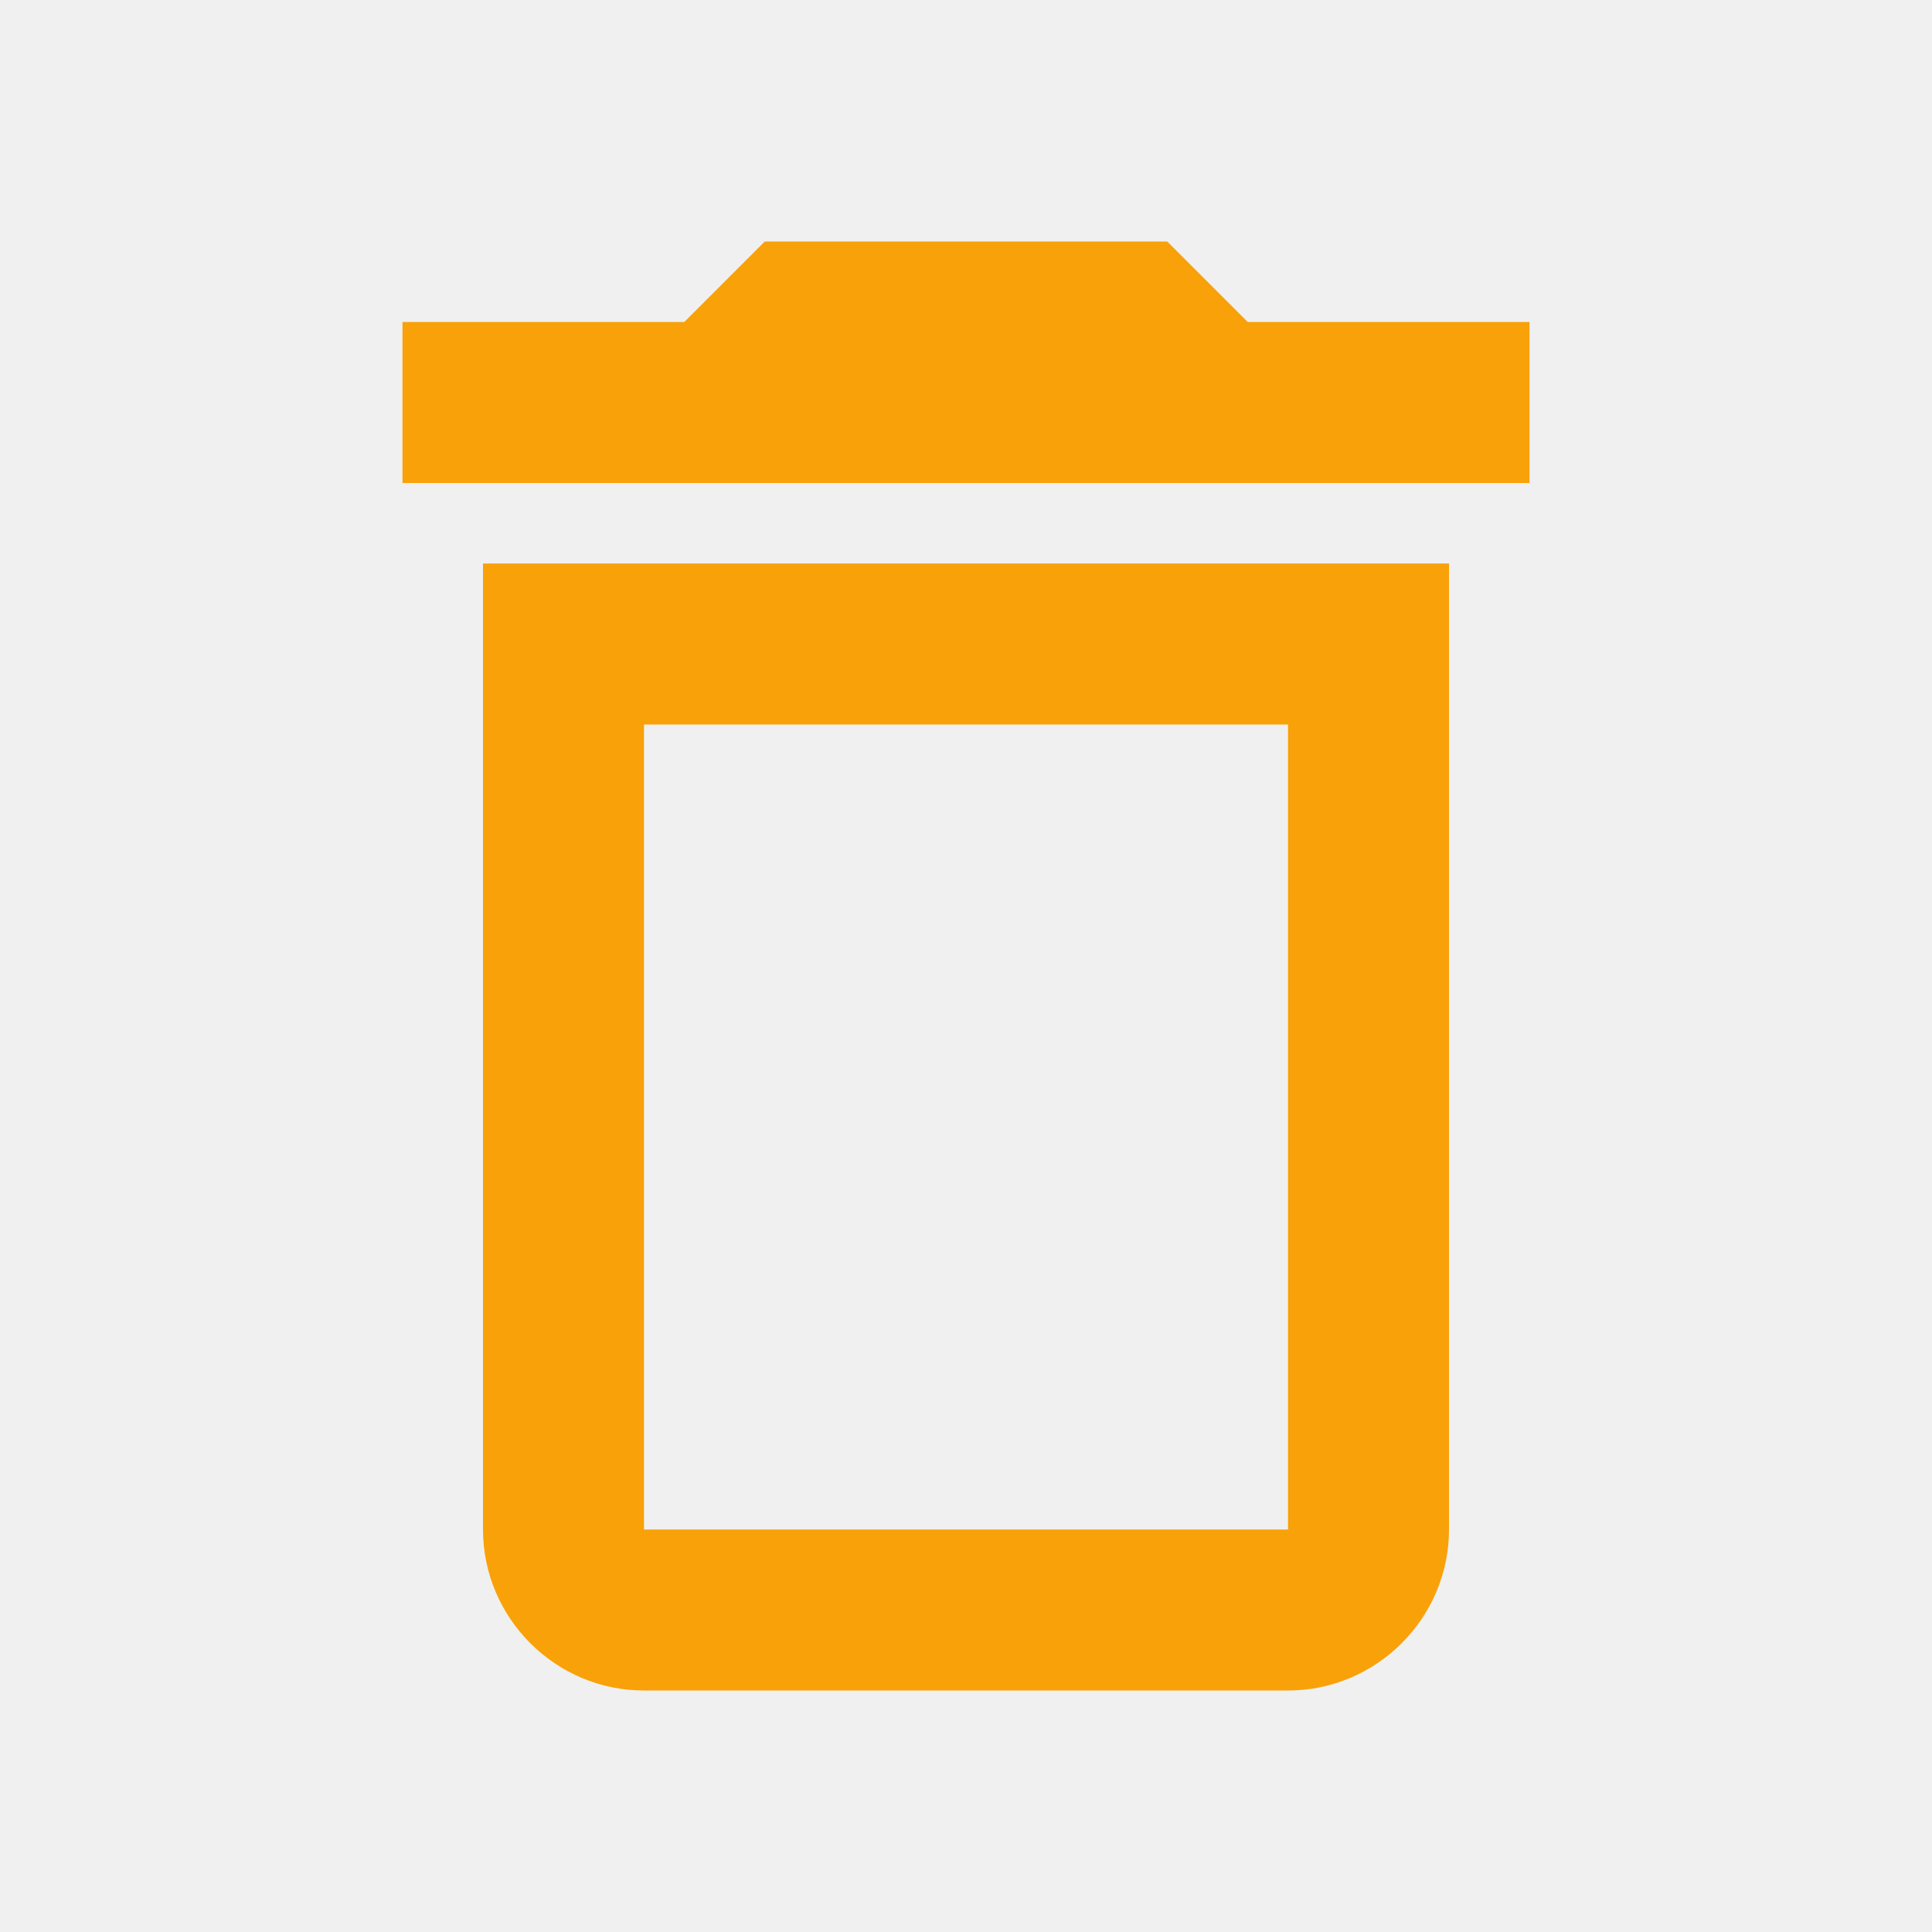
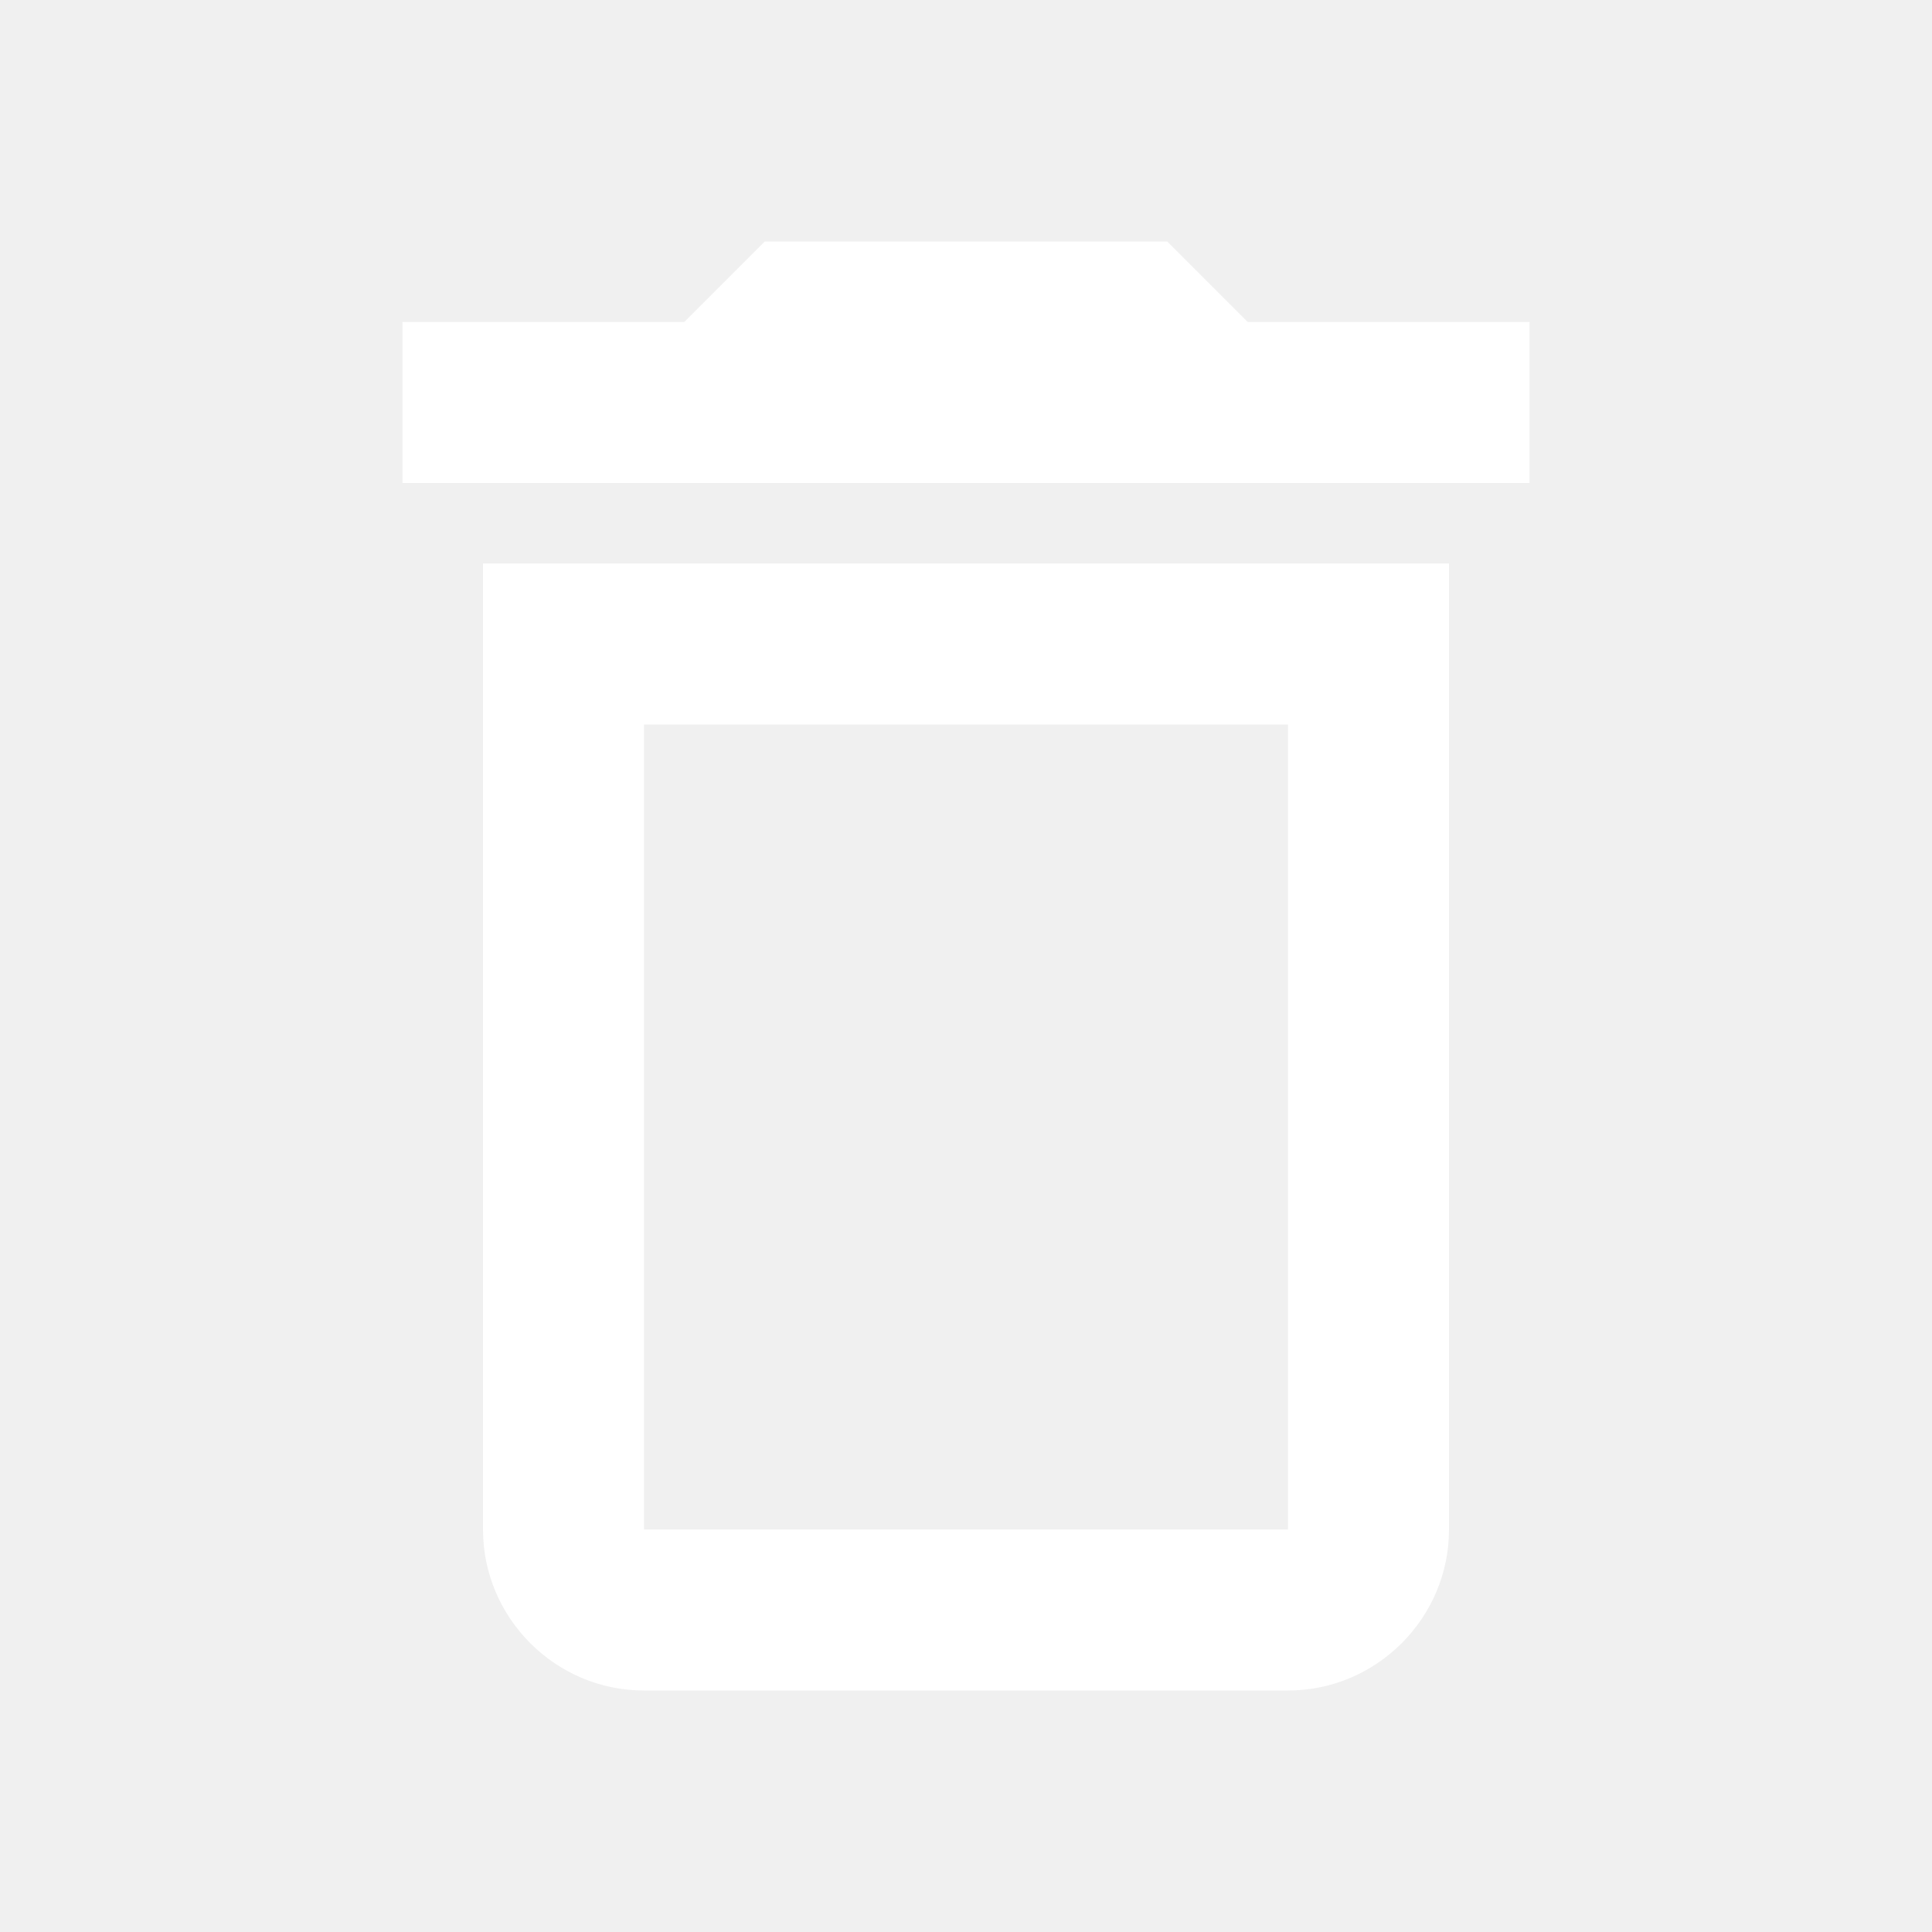
- <svg xmlns="http://www.w3.org/2000/svg" height="24px" viewBox="0 0 24 24" width="24px" fill="#F9A109">
+ <svg xmlns="http://www.w3.org/2000/svg" height="24px" viewBox="0 0 24 24" width="24px" fill="#ffffff">
  <path d="M0 0h24v24H0V0z" fill="none" />
  <path d="M16 9v10H8V9h8m-1.5-6h-5l-1 1H5v2h14V4h-3.5l-1-1zM18 7H6v12c0 1.1.9 2 2 2h8c1.1 0 2-.9 2-2V7z" />
</svg>
